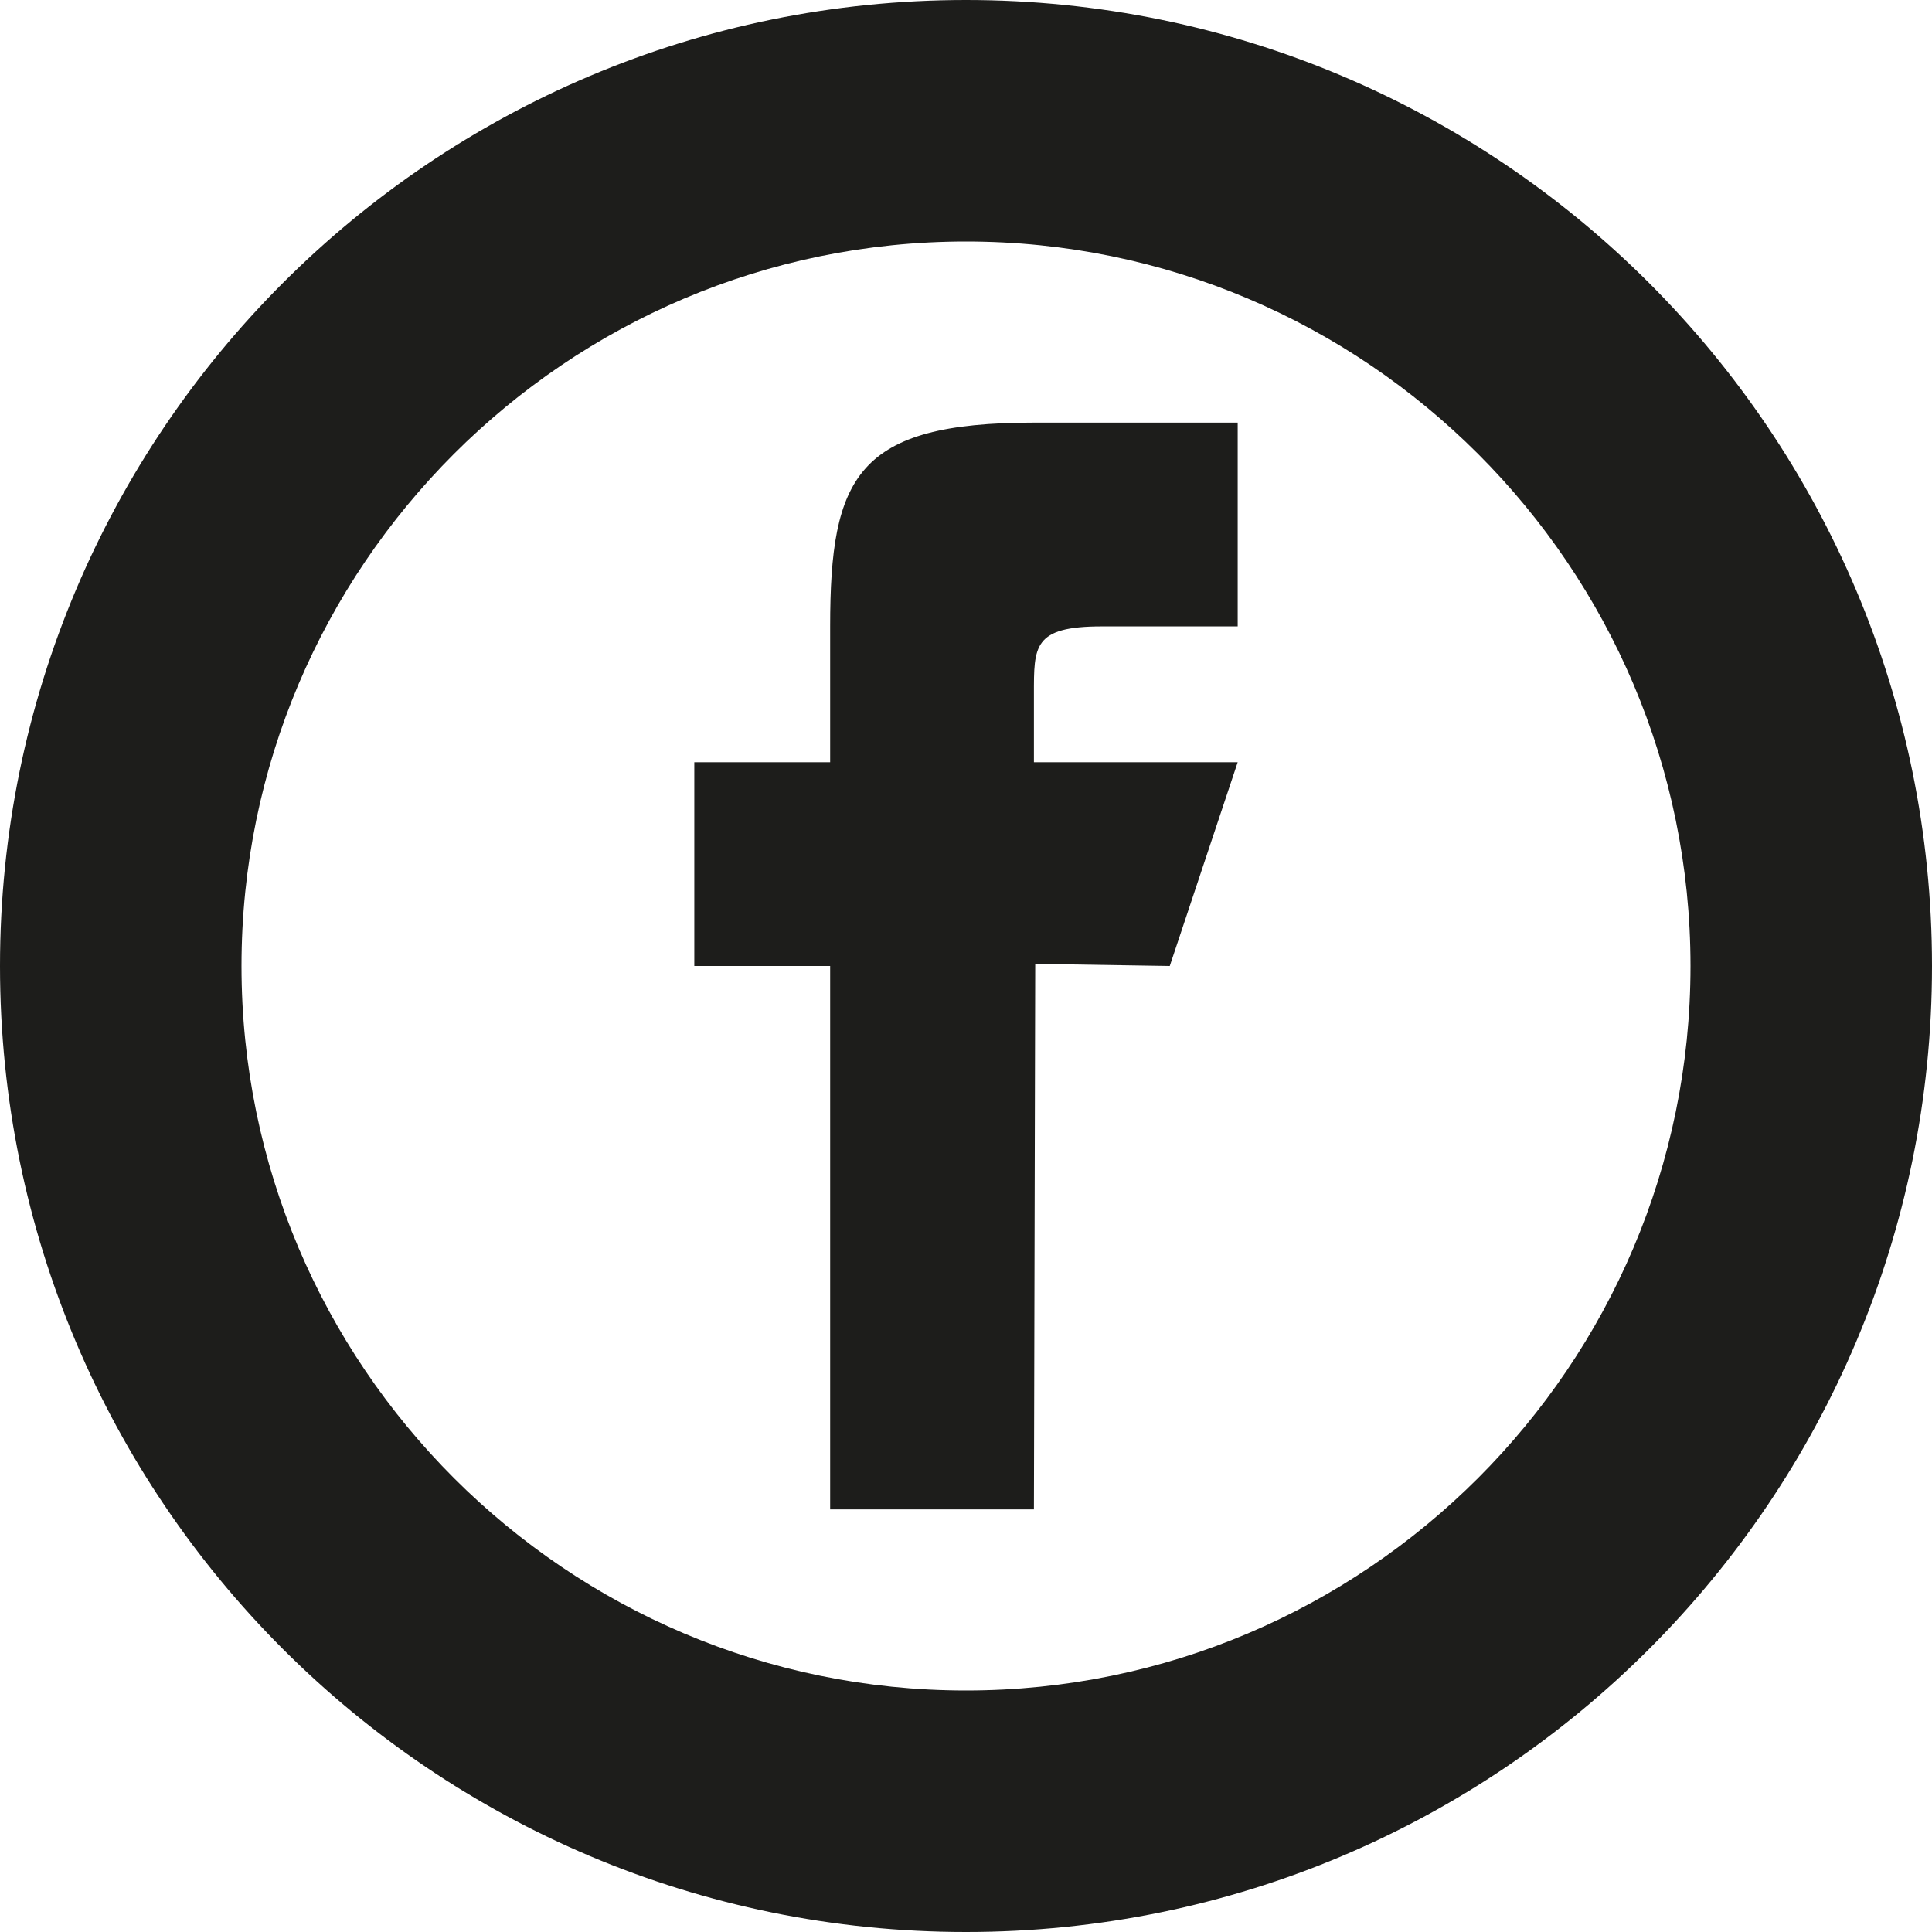
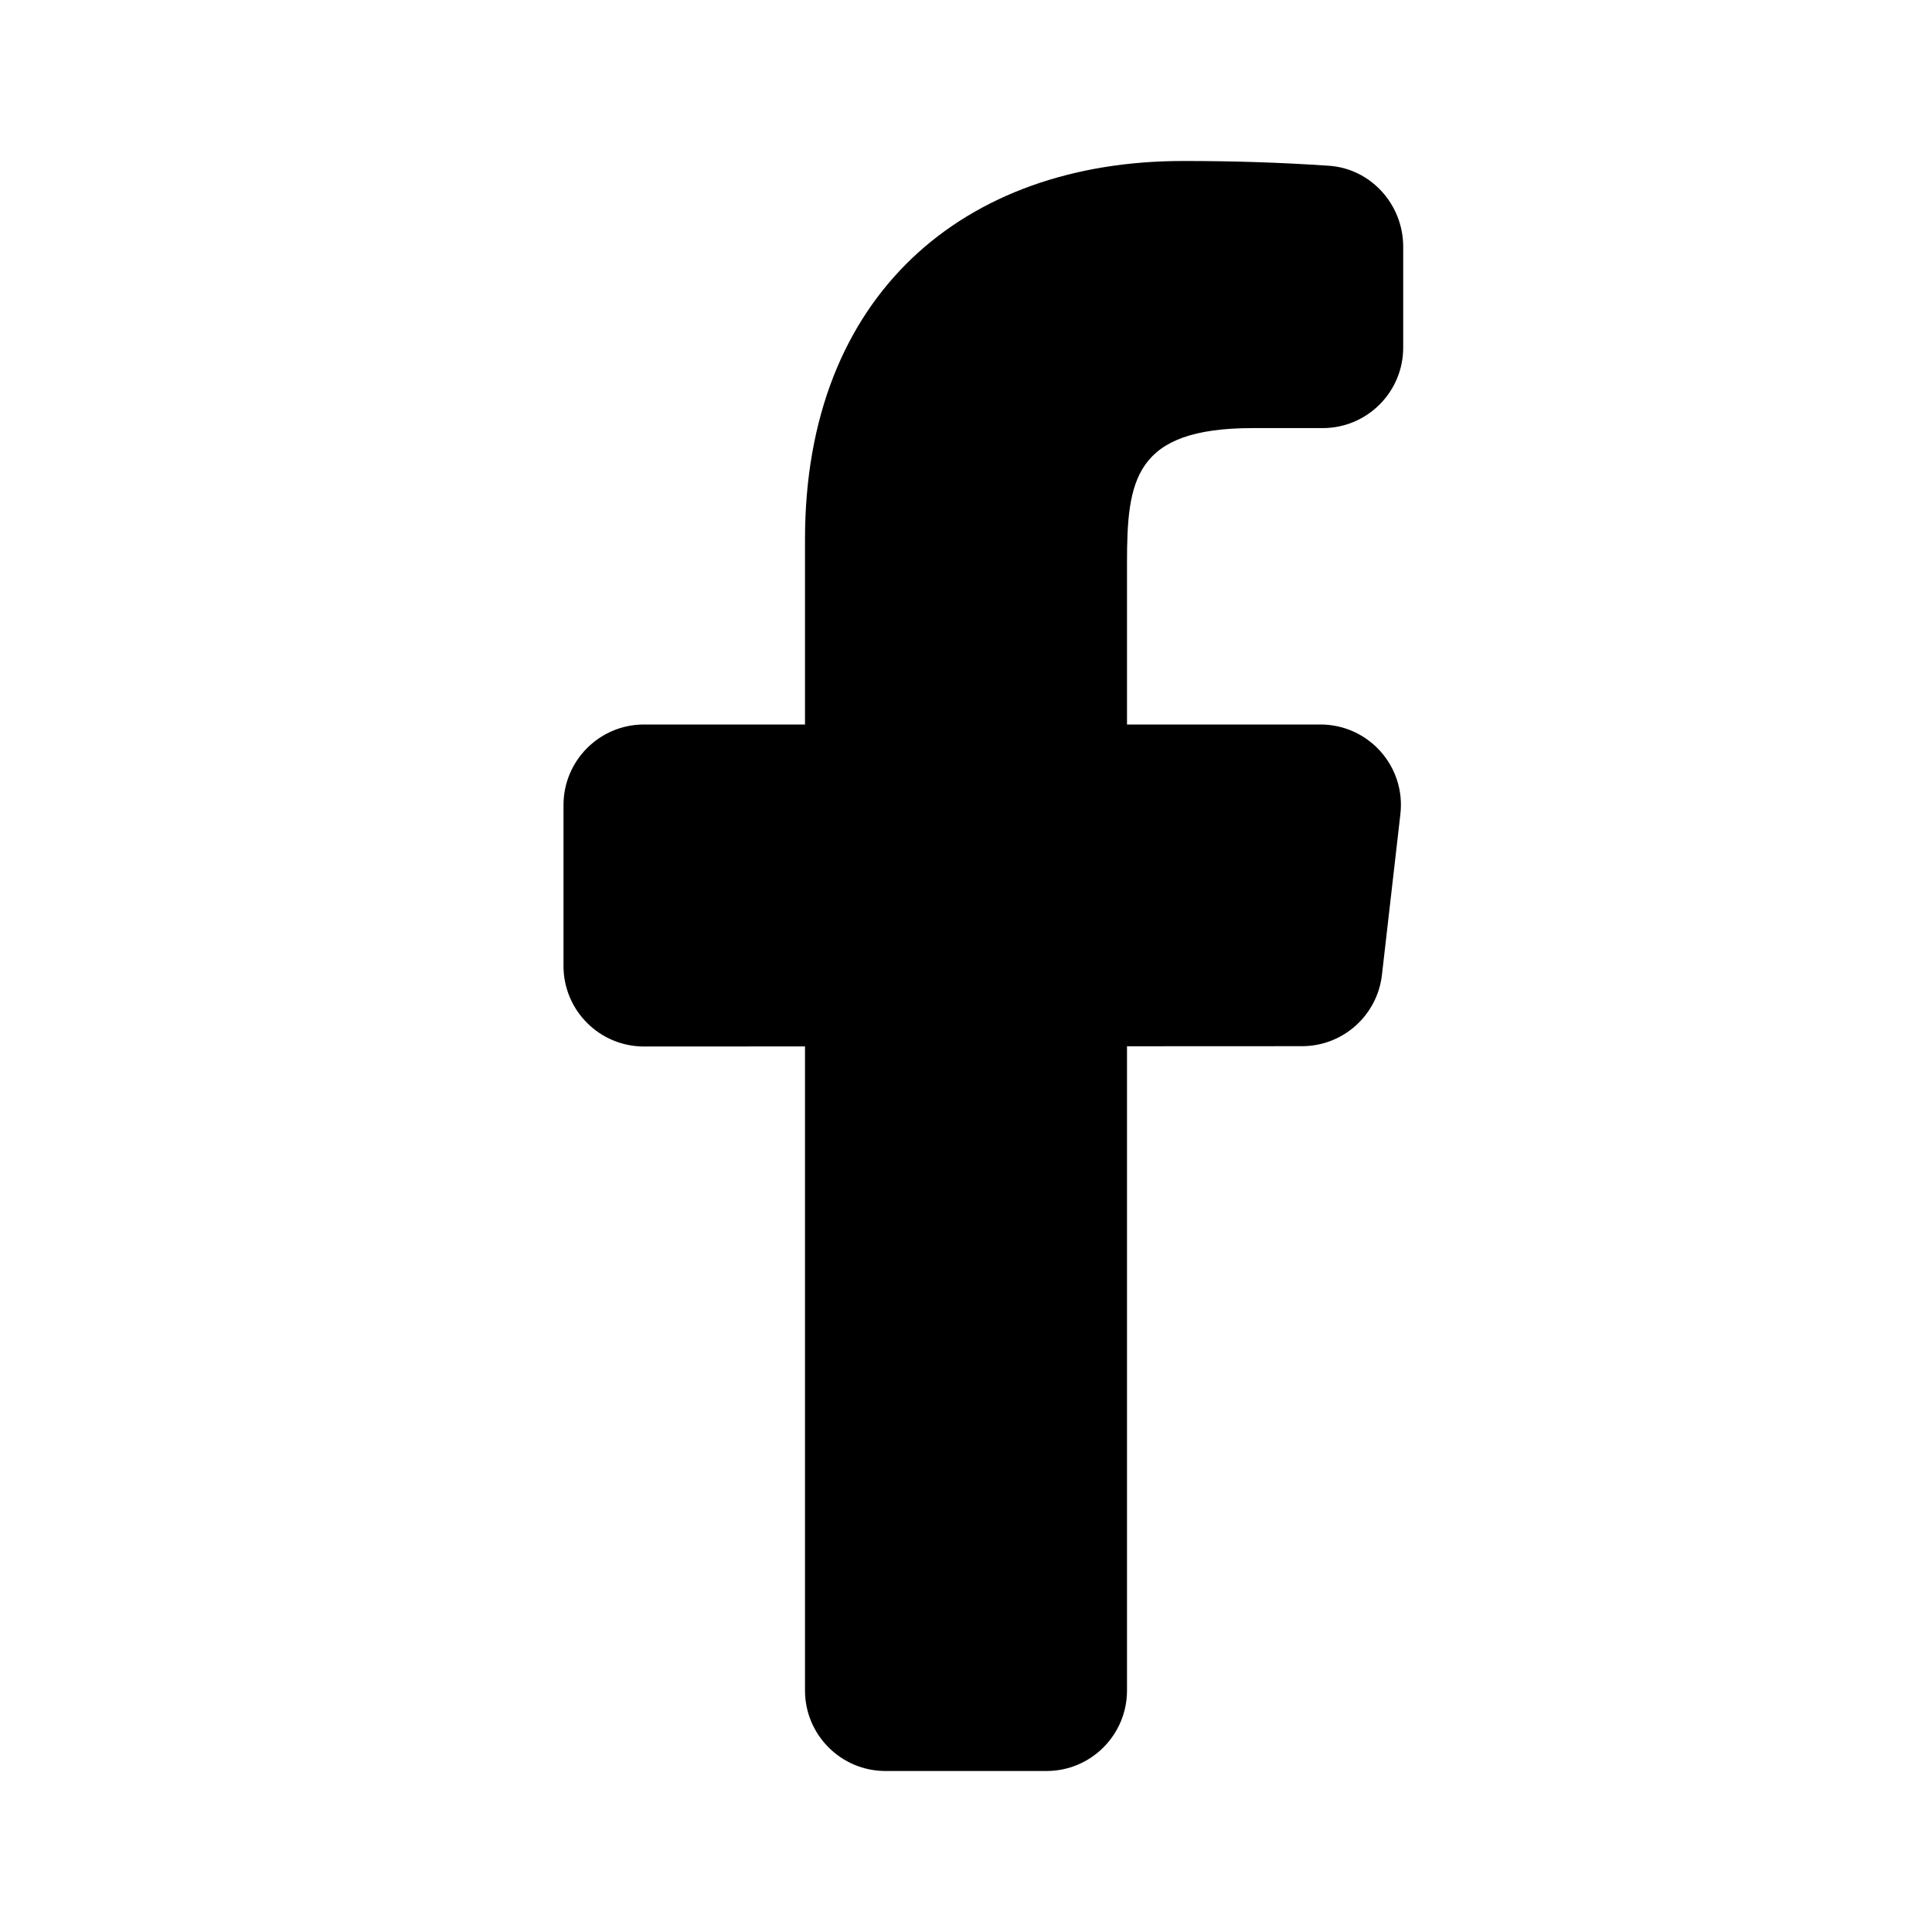
- <svg xmlns="http://www.w3.org/2000/svg" enable-background="new 0 0 512 512" height="512px" id="Layer_1" version="1.1" viewBox="0 0 512 512" width="512px" xml:space="preserve">
-   <g>
-     <path d="M220,166v36h-36v54h36v144h54l0.344-144.562L310,256l18-54h-54v-18c0-12.719-0.266-18,18-18h36v-54h-54   C227.109,112,220,126.219,220,166z M256,0C114.609,0,0,114.612,0,256c0,141.374,114.609,256,256,256c141.375,0,256-114.626,256-256   C512,114.612,397.375,0,256,0z M256,448c-105.875,0-192-86.125-192-192S150.125,64,256,64s192,86.125,192,192S361.875,448,256,448z   " fill="#1D1D1B" />
-   </g>
+ <svg xmlns="http://www.w3.org/2000/svg" fill="#000000" viewBox="0 0 24 24" width="26px" height="26px">
+   <path d="M16.403,9H14V7c0-1.032,0.084-1.682,1.563-1.682h0.868c0.552,0,1-0.448,1-1V3.064c0-0.523-0.401-0.97-0.923-1.005C15.904,2.018,15.299,1.999,14.693,2C11.98,2,10,3.657,10,6.699V9H8c-0.552,0-1,0.448-1,1v2c0,0.552,0.448,1,1,1l2-0.001V21c0,0.552,0.448,1,1,1h2c0.552,0,1-0.448,1-1v-8.003l2.174-0.001c0.508,0,0.935-0.381,0.993-0.886l0.229-1.996C17.465,9.521,17.001,9,16.403,9z" />
</svg>
